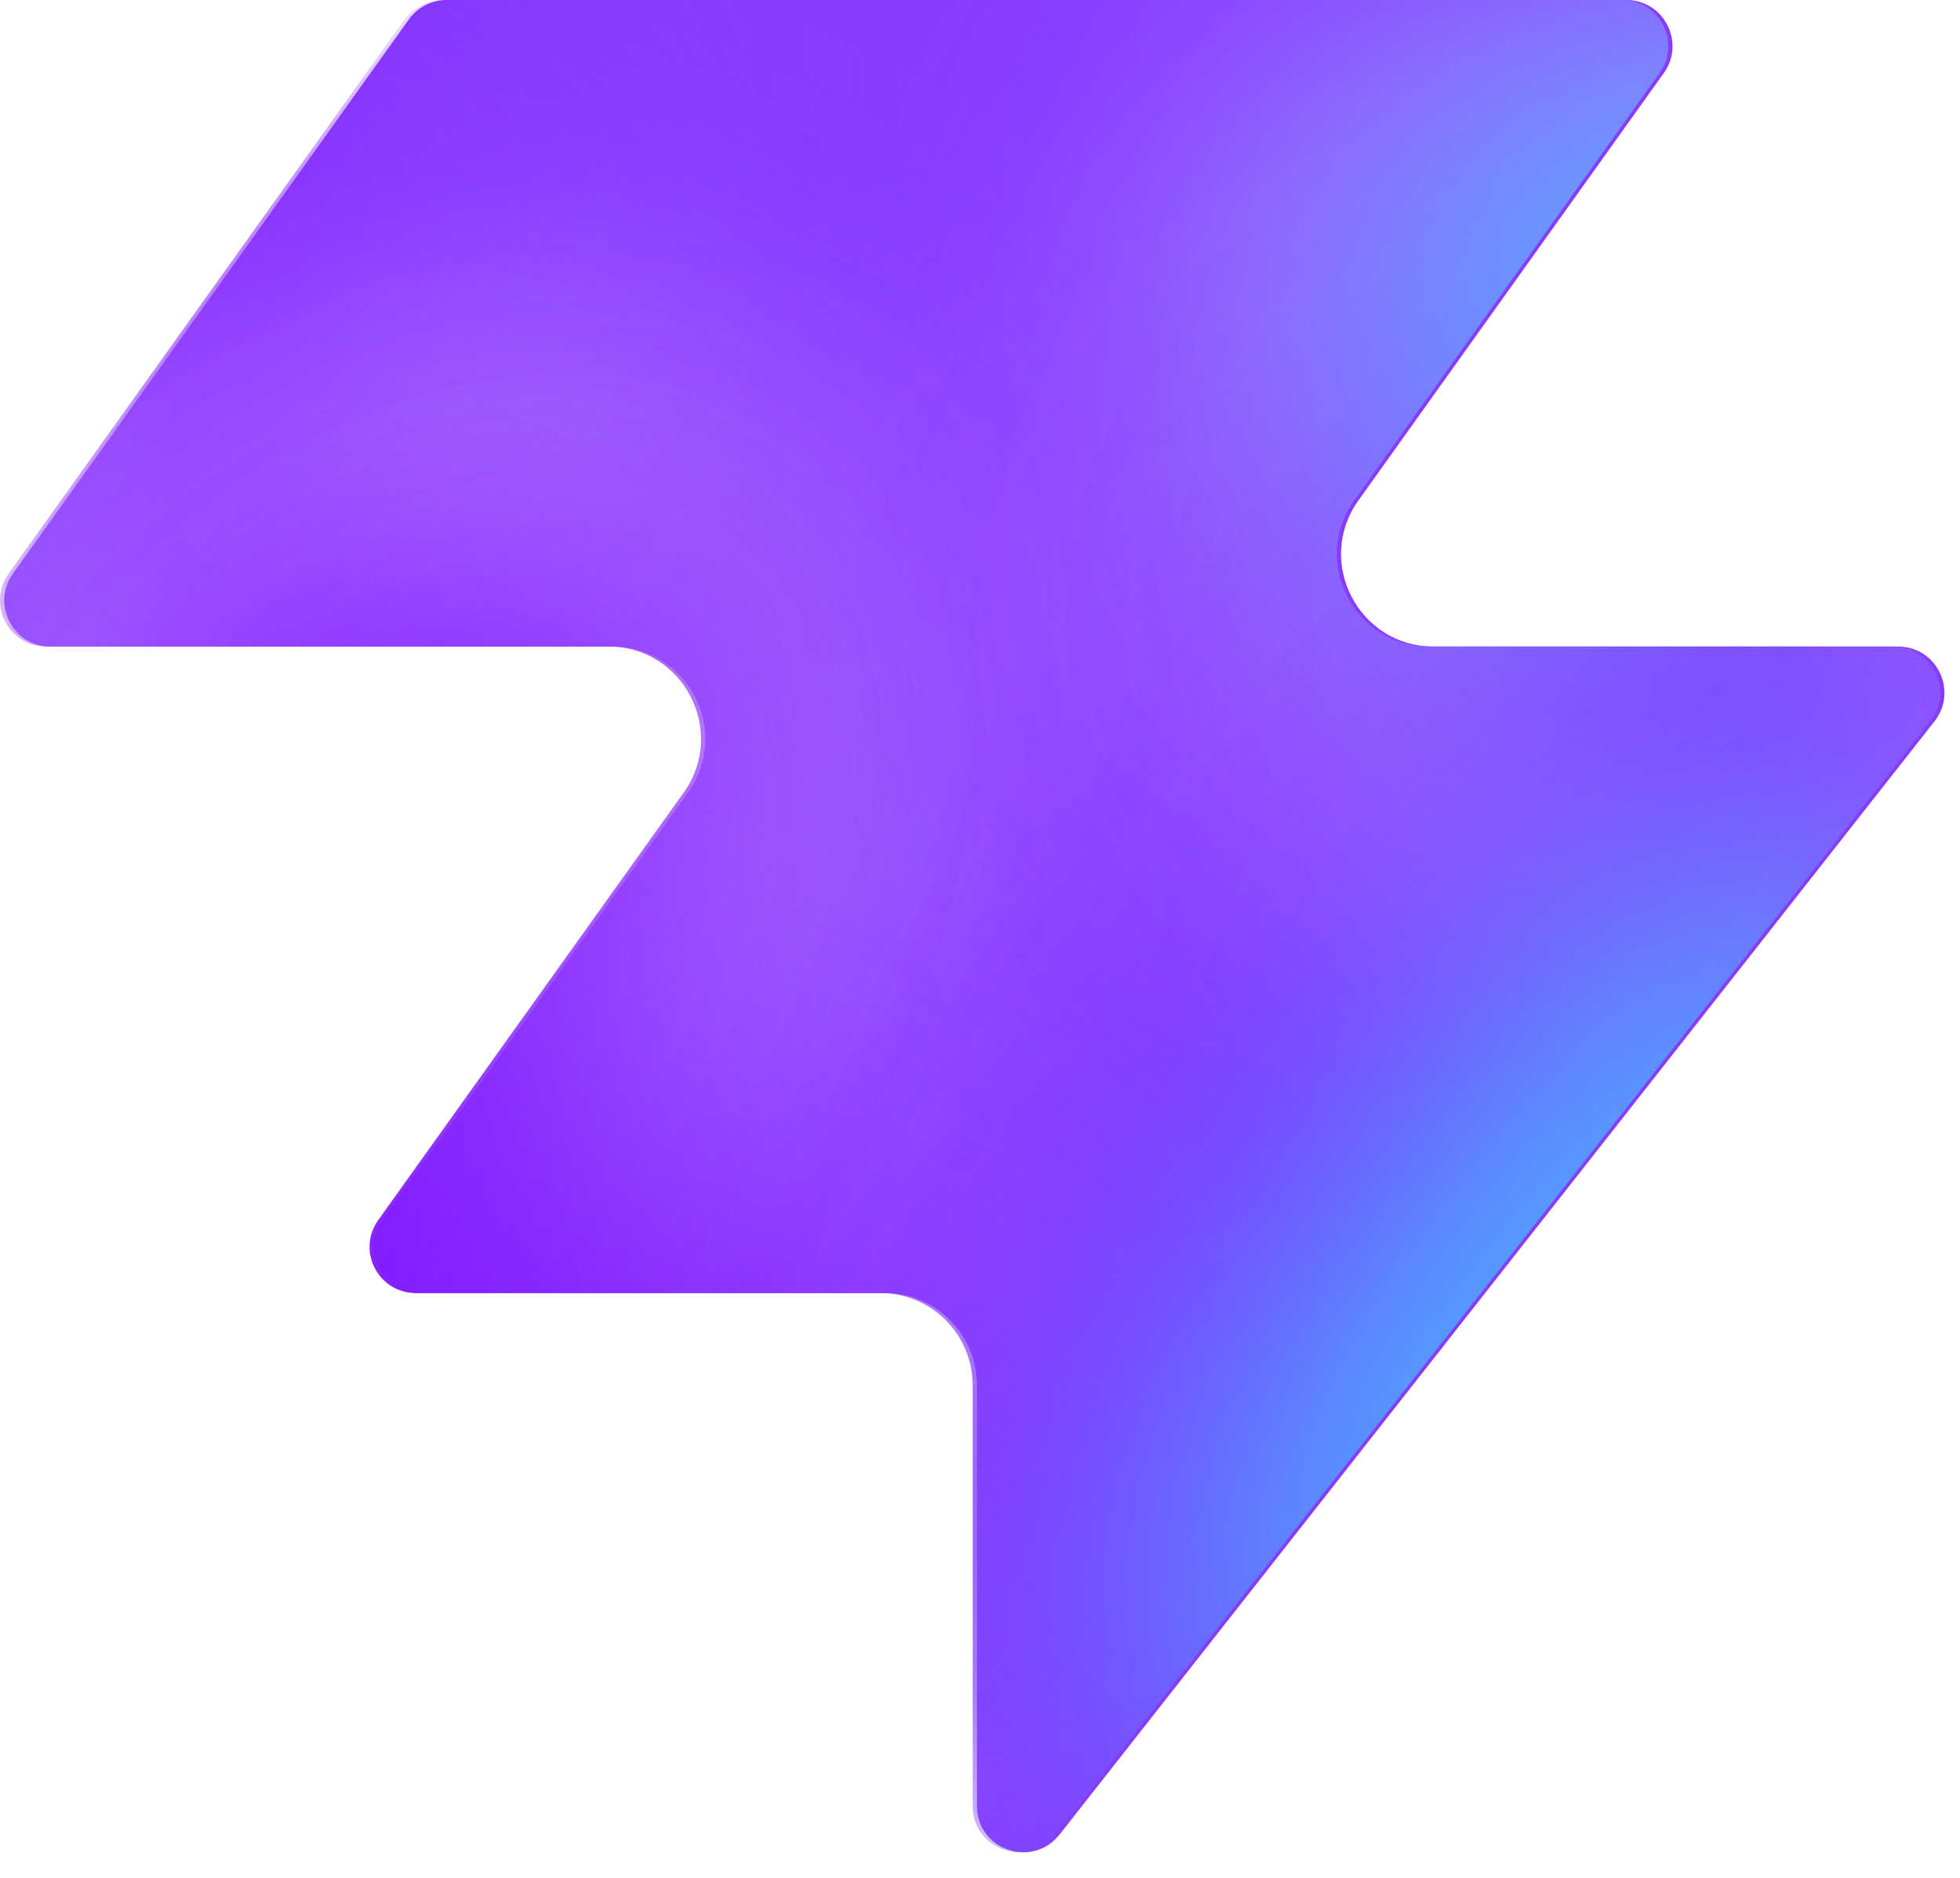
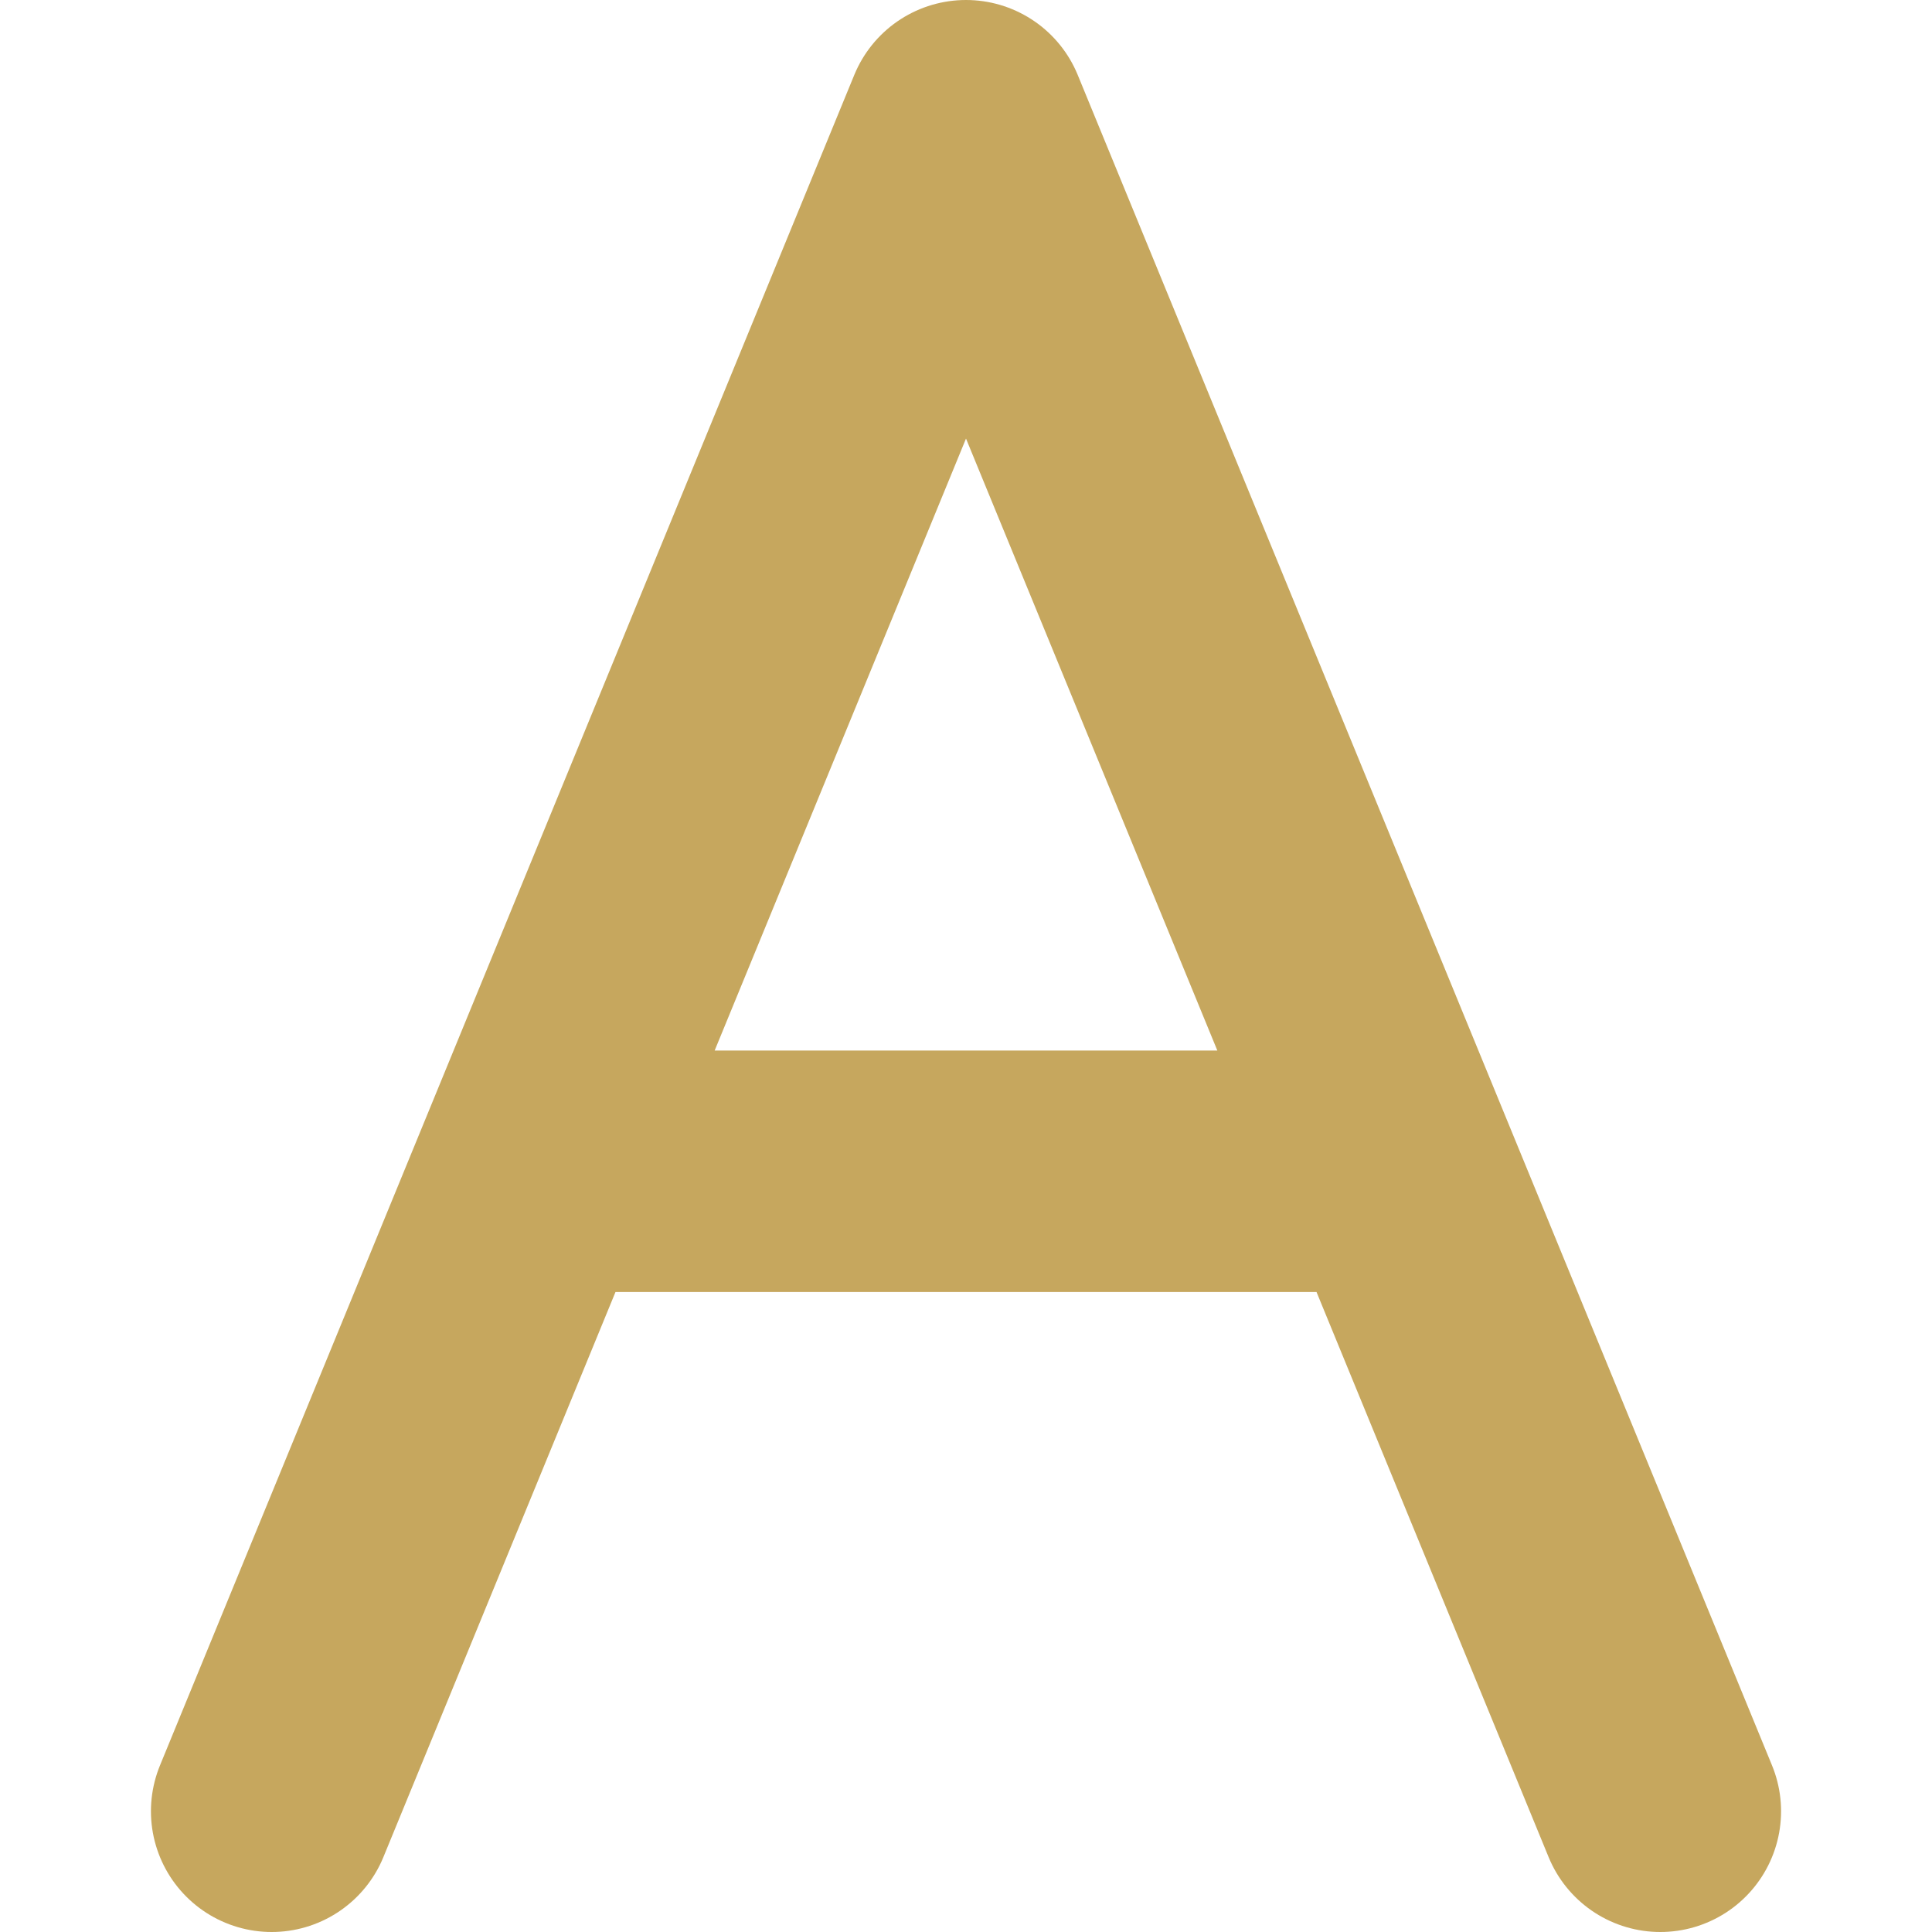
- <svg xmlns="http://www.w3.org/2000/svg" width="48" height="46" fill="none" viewBox="0 0 48 46">
-   <path fill="#863bff" d="M25.946 44.938c-.664.845-2.021.375-2.021-.698V33.937a2.26 2.26 0 0 0-2.262-2.262H10.287c-.92 0-1.456-1.04-.92-1.788l7.48-10.471c1.07-1.497 0-3.578-1.842-3.578H1.237c-.92 0-1.456-1.04-.92-1.788L10.013.474c.214-.297.556-.474.92-.474h28.894c.92 0 1.456 1.04.92 1.788l-7.48 10.471c-1.07 1.498 0 3.579 1.842 3.579h11.377c.943 0 1.473 1.088.89 1.83L25.947 44.94z" style="fill:#863bff;fill:color(display-p3 .525 .23 1);fill-opacity:1" />
-   <mask id="a" width="48" height="46" x="0" y="0" maskUnits="userSpaceOnUse" style="mask-type:alpha">
-     <path fill="#000" d="M25.842 44.938c-.664.844-2.021.375-2.021-.698V33.937a2.26 2.26 0 0 0-2.262-2.262H10.183c-.92 0-1.456-1.04-.92-1.788l7.48-10.471c1.07-1.498 0-3.579-1.842-3.579H1.133c-.92 0-1.456-1.04-.92-1.787L9.91.473c.214-.297.556-.474.92-.474h28.894c.92 0 1.456 1.04.92 1.788l-7.48 10.471c-1.07 1.498 0 3.578 1.842 3.578h11.377c.943 0 1.473 1.088.89 1.832L25.843 44.94z" style="fill:#000;fill-opacity:1" />
-   </mask>
-   <g mask="url(#a)">
-     <g filter="url(#b)">
-       <ellipse cx="5.508" cy="14.704" fill="#ede6ff" rx="5.508" ry="14.704" style="fill:#ede6ff;fill:color(display-p3 .927 .903 1);fill-opacity:1" transform="matrix(.00324 1 1 -.00324 -4.47 31.516)" />
-     </g>
-     <g filter="url(#c)">
-       <ellipse cx="10.399" cy="29.851" fill="#ede6ff" rx="10.399" ry="29.851" style="fill:#ede6ff;fill:color(display-p3 .927 .903 1);fill-opacity:1" transform="matrix(.00324 1 1 -.00324 -39.328 7.883)" />
-     </g>
-     <g filter="url(#d)">
-       <ellipse cx="5.508" cy="30.487" fill="#7e14ff" rx="5.508" ry="30.487" style="fill:#7e14ff;fill:color(display-p3 .492 .077 1);fill-opacity:1" transform="rotate(89.814 -25.913 -14.639)scale(1 -1)" />
-     </g>
-     <g filter="url(#e)">
-       <ellipse cx="5.508" cy="30.599" fill="#7e14ff" rx="5.508" ry="30.599" style="fill:#7e14ff;fill:color(display-p3 .492 .077 1);fill-opacity:1" transform="rotate(89.814 -32.644 -3.334)scale(1 -1)" />
-     </g>
-     <g filter="url(#f)">
-       <ellipse cx="5.508" cy="30.599" fill="#7e14ff" rx="5.508" ry="30.599" style="fill:#7e14ff;fill:color(display-p3 .492 .077 1);fill-opacity:1" transform="matrix(.00324 1 1 -.00324 -34.34 30.47)" />
-     </g>
-     <g filter="url(#g)">
-       <ellipse cx="14.072" cy="22.078" fill="#ede6ff" rx="14.072" ry="22.078" style="fill:#ede6ff;fill:color(display-p3 .927 .903 1);fill-opacity:1" transform="rotate(93.35 24.506 48.493)scale(-1 1)" />
-     </g>
-     <g filter="url(#h)">
-       <ellipse cx="3.47" cy="21.501" fill="#7e14ff" rx="3.47" ry="21.501" style="fill:#7e14ff;fill:color(display-p3 .492 .077 1);fill-opacity:1" transform="rotate(89.009 28.708 47.59)scale(-1 1)" />
-     </g>
-     <g filter="url(#i)">
-       <ellipse cx="3.47" cy="21.501" fill="#7e14ff" rx="3.47" ry="21.501" style="fill:#7e14ff;fill:color(display-p3 .492 .077 1);fill-opacity:1" transform="rotate(89.009 28.708 47.59)scale(-1 1)" />
-     </g>
-     <g filter="url(#j)">
-       <ellipse cx=".387" cy="8.972" fill="#7e14ff" rx="4.407" ry="29.108" style="fill:#7e14ff;fill:color(display-p3 .492 .077 1);fill-opacity:1" transform="rotate(39.51 .387 8.972)" />
-     </g>
-     <g filter="url(#k)">
-       <ellipse cx="47.523" cy="-6.092" fill="#7e14ff" rx="4.407" ry="29.108" style="fill:#7e14ff;fill:color(display-p3 .492 .077 1);fill-opacity:1" transform="rotate(37.892 47.523 -6.092)" />
-     </g>
-     <g filter="url(#l)">
-       <ellipse cx="41.412" cy="6.333" fill="#47bfff" rx="5.971" ry="9.665" style="fill:#47bfff;fill:color(display-p3 .28 .748 1);fill-opacity:1" transform="rotate(37.892 41.412 6.333)" />
-     </g>
-     <g filter="url(#m)">
-       <ellipse cx="-1.879" cy="38.332" fill="#7e14ff" rx="4.407" ry="29.108" style="fill:#7e14ff;fill:color(display-p3 .492 .077 1);fill-opacity:1" transform="rotate(37.892 -1.88 38.332)" />
-     </g>
-     <g filter="url(#n)">
-       <ellipse cx="-1.879" cy="38.332" fill="#7e14ff" rx="4.407" ry="29.108" style="fill:#7e14ff;fill:color(display-p3 .492 .077 1);fill-opacity:1" transform="rotate(37.892 -1.88 38.332)" />
-     </g>
-     <g filter="url(#o)">
-       <ellipse cx="35.651" cy="29.907" fill="#7e14ff" rx="4.407" ry="29.108" style="fill:#7e14ff;fill:color(display-p3 .492 .077 1);fill-opacity:1" transform="rotate(37.892 35.651 29.907)" />
-     </g>
-     <g filter="url(#p)">
-       <ellipse cx="38.418" cy="32.4" fill="#47bfff" rx="5.971" ry="15.297" style="fill:#47bfff;fill:color(display-p3 .28 .748 1);fill-opacity:1" transform="rotate(37.892 38.418 32.4)" />
-     </g>
-   </g>
-   <defs>
-     <filter id="b" width="60.045" height="41.654" x="-19.77" y="16.149" color-interpolation-filters="sRGB" filterUnits="userSpaceOnUse">
-       <feFlood flood-opacity="0" result="BackgroundImageFix" />
-       <feBlend in="SourceGraphic" in2="BackgroundImageFix" result="shape" />
-       <feGaussianBlur result="effect1_foregroundBlur_2002_17158" stdDeviation="7.659" />
-     </filter>
-     <filter id="c" width="90.34" height="51.437" x="-54.613" y="-7.533" color-interpolation-filters="sRGB" filterUnits="userSpaceOnUse">
-       <feFlood flood-opacity="0" result="BackgroundImageFix" />
-       <feBlend in="SourceGraphic" in2="BackgroundImageFix" result="shape" />
-       <feGaussianBlur result="effect1_foregroundBlur_2002_17158" stdDeviation="7.659" />
-     </filter>
-     <filter id="d" width="79.355" height="29.4" x="-49.64" y="2.03" color-interpolation-filters="sRGB" filterUnits="userSpaceOnUse">
-       <feFlood flood-opacity="0" result="BackgroundImageFix" />
-       <feBlend in="SourceGraphic" in2="BackgroundImageFix" result="shape" />
-       <feGaussianBlur result="effect1_foregroundBlur_2002_17158" stdDeviation="4.596" />
-     </filter>
-     <filter id="e" width="79.579" height="29.4" x="-45.045" y="20.029" color-interpolation-filters="sRGB" filterUnits="userSpaceOnUse">
-       <feFlood flood-opacity="0" result="BackgroundImageFix" />
-       <feBlend in="SourceGraphic" in2="BackgroundImageFix" result="shape" />
-       <feGaussianBlur result="effect1_foregroundBlur_2002_17158" stdDeviation="4.596" />
-     </filter>
-     <filter id="f" width="79.579" height="29.4" x="-43.513" y="21.178" color-interpolation-filters="sRGB" filterUnits="userSpaceOnUse">
-       <feFlood flood-opacity="0" result="BackgroundImageFix" />
-       <feBlend in="SourceGraphic" in2="BackgroundImageFix" result="shape" />
-       <feGaussianBlur result="effect1_foregroundBlur_2002_17158" stdDeviation="4.596" />
-     </filter>
-     <filter id="g" width="74.749" height="58.852" x="15.756" y="-17.901" color-interpolation-filters="sRGB" filterUnits="userSpaceOnUse">
-       <feFlood flood-opacity="0" result="BackgroundImageFix" />
-       <feBlend in="SourceGraphic" in2="BackgroundImageFix" result="shape" />
-       <feGaussianBlur result="effect1_foregroundBlur_2002_17158" stdDeviation="7.659" />
-     </filter>
-     <filter id="h" width="61.377" height="25.362" x="23.548" y="2.284" color-interpolation-filters="sRGB" filterUnits="userSpaceOnUse">
-       <feFlood flood-opacity="0" result="BackgroundImageFix" />
-       <feBlend in="SourceGraphic" in2="BackgroundImageFix" result="shape" />
-       <feGaussianBlur result="effect1_foregroundBlur_2002_17158" stdDeviation="4.596" />
-     </filter>
-     <filter id="i" width="61.377" height="25.362" x="23.548" y="2.284" color-interpolation-filters="sRGB" filterUnits="userSpaceOnUse">
-       <feFlood flood-opacity="0" result="BackgroundImageFix" />
-       <feBlend in="SourceGraphic" in2="BackgroundImageFix" result="shape" />
-       <feGaussianBlur result="effect1_foregroundBlur_2002_17158" stdDeviation="4.596" />
-     </filter>
-     <filter id="j" width="56.045" height="63.649" x="-27.636" y="-22.853" color-interpolation-filters="sRGB" filterUnits="userSpaceOnUse">
-       <feFlood flood-opacity="0" result="BackgroundImageFix" />
-       <feBlend in="SourceGraphic" in2="BackgroundImageFix" result="shape" />
-       <feGaussianBlur result="effect1_foregroundBlur_2002_17158" stdDeviation="4.596" />
-     </filter>
-     <filter id="k" width="54.814" height="64.646" x="20.116" y="-38.415" color-interpolation-filters="sRGB" filterUnits="userSpaceOnUse">
-       <feFlood flood-opacity="0" result="BackgroundImageFix" />
-       <feBlend in="SourceGraphic" in2="BackgroundImageFix" result="shape" />
-       <feGaussianBlur result="effect1_foregroundBlur_2002_17158" stdDeviation="4.596" />
-     </filter>
-     <filter id="l" width="33.541" height="35.313" x="24.641" y="-11.323" color-interpolation-filters="sRGB" filterUnits="userSpaceOnUse">
-       <feFlood flood-opacity="0" result="BackgroundImageFix" />
-       <feBlend in="SourceGraphic" in2="BackgroundImageFix" result="shape" />
-       <feGaussianBlur result="effect1_foregroundBlur_2002_17158" stdDeviation="4.596" />
-     </filter>
-     <filter id="m" width="54.814" height="64.646" x="-29.286" y="6.009" color-interpolation-filters="sRGB" filterUnits="userSpaceOnUse">
-       <feFlood flood-opacity="0" result="BackgroundImageFix" />
-       <feBlend in="SourceGraphic" in2="BackgroundImageFix" result="shape" />
-       <feGaussianBlur result="effect1_foregroundBlur_2002_17158" stdDeviation="4.596" />
-     </filter>
-     <filter id="n" width="54.814" height="64.646" x="-29.286" y="6.009" color-interpolation-filters="sRGB" filterUnits="userSpaceOnUse">
-       <feFlood flood-opacity="0" result="BackgroundImageFix" />
-       <feBlend in="SourceGraphic" in2="BackgroundImageFix" result="shape" />
-       <feGaussianBlur result="effect1_foregroundBlur_2002_17158" stdDeviation="4.596" />
-     </filter>
-     <filter id="o" width="54.814" height="64.646" x="8.244" y="-2.416" color-interpolation-filters="sRGB" filterUnits="userSpaceOnUse">
-       <feFlood flood-opacity="0" result="BackgroundImageFix" />
-       <feBlend in="SourceGraphic" in2="BackgroundImageFix" result="shape" />
-       <feGaussianBlur result="effect1_foregroundBlur_2002_17158" stdDeviation="4.596" />
-     </filter>
-     <filter id="p" width="39.409" height="43.623" x="18.713" y="10.588" color-interpolation-filters="sRGB" filterUnits="userSpaceOnUse">
-       <feFlood flood-opacity="0" result="BackgroundImageFix" />
-       <feBlend in="SourceGraphic" in2="BackgroundImageFix" result="shape" />
-       <feGaussianBlur result="effect1_foregroundBlur_2002_17158" stdDeviation="4.596" />
-     </filter>
-   </defs>
+ <svg xmlns="http://www.w3.org/2000/svg" viewBox="0 0 32 32">
+   <path d="M16 2 L4.5 30 M16 2 L27.5 30 M8.9 19.4 H23.1" fill="none" stroke="#c6a75e" stroke-width="4" stroke-linecap="round" stroke-linejoin="round" />
</svg>
